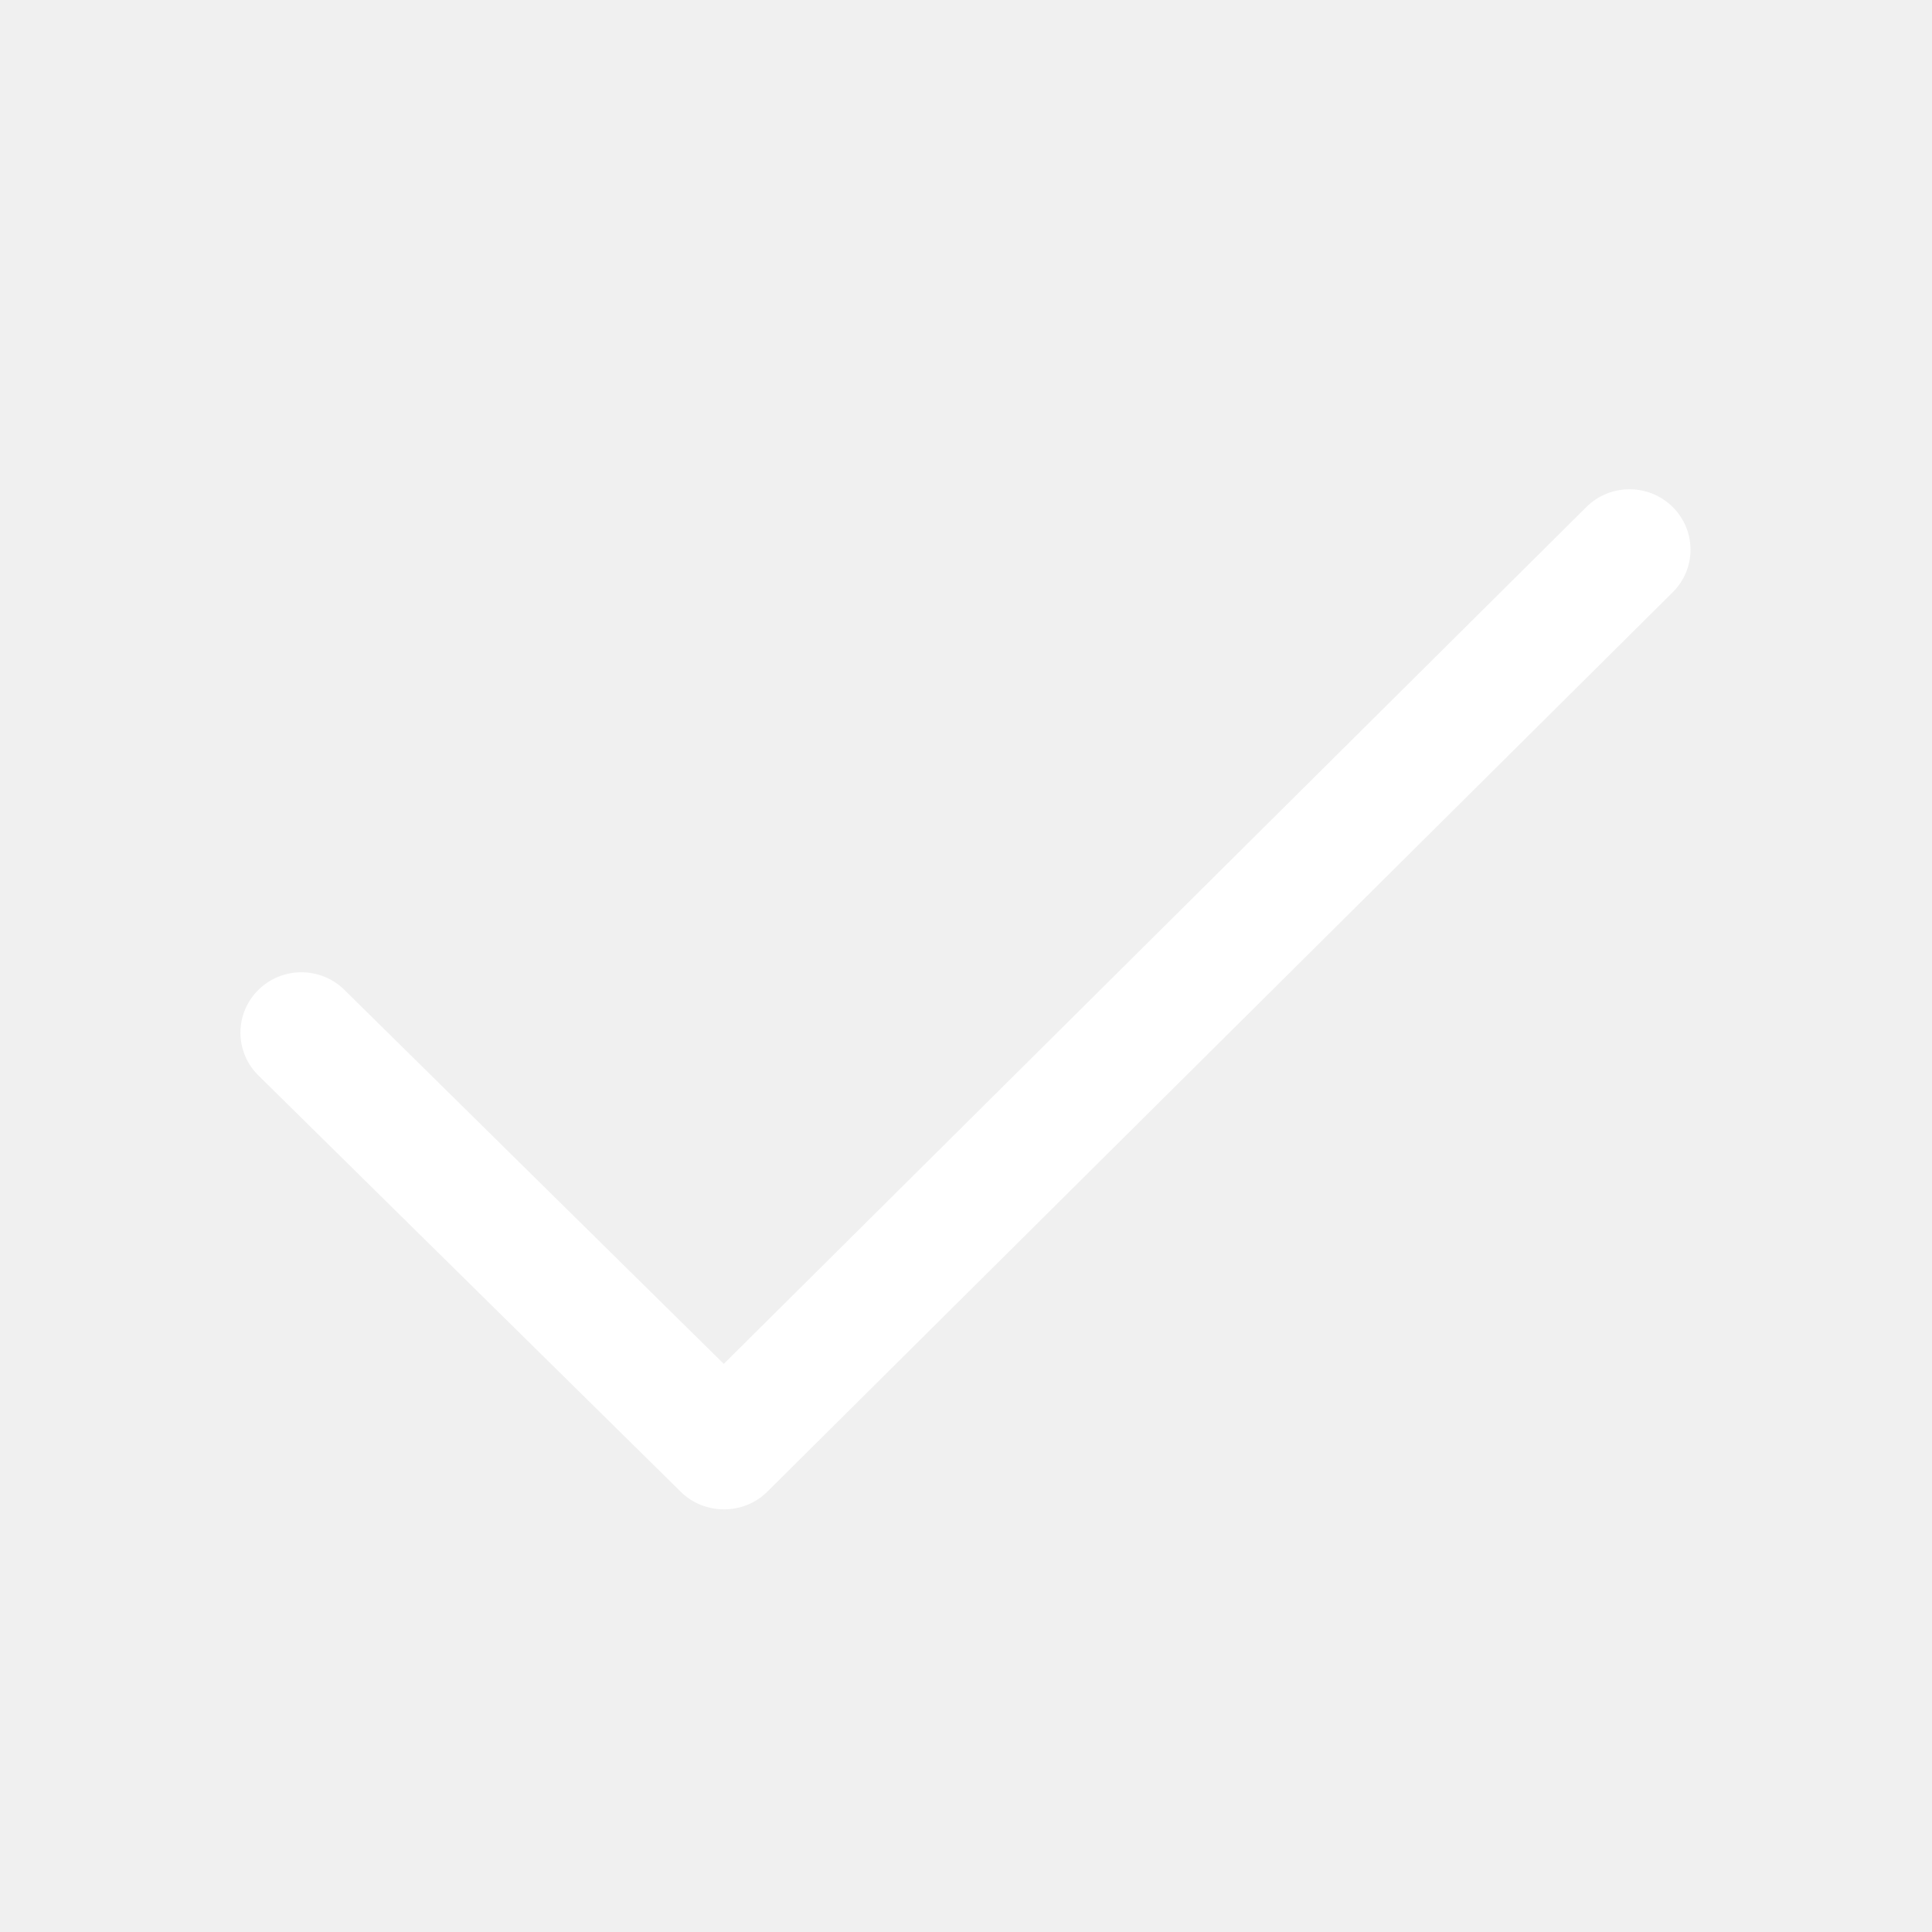
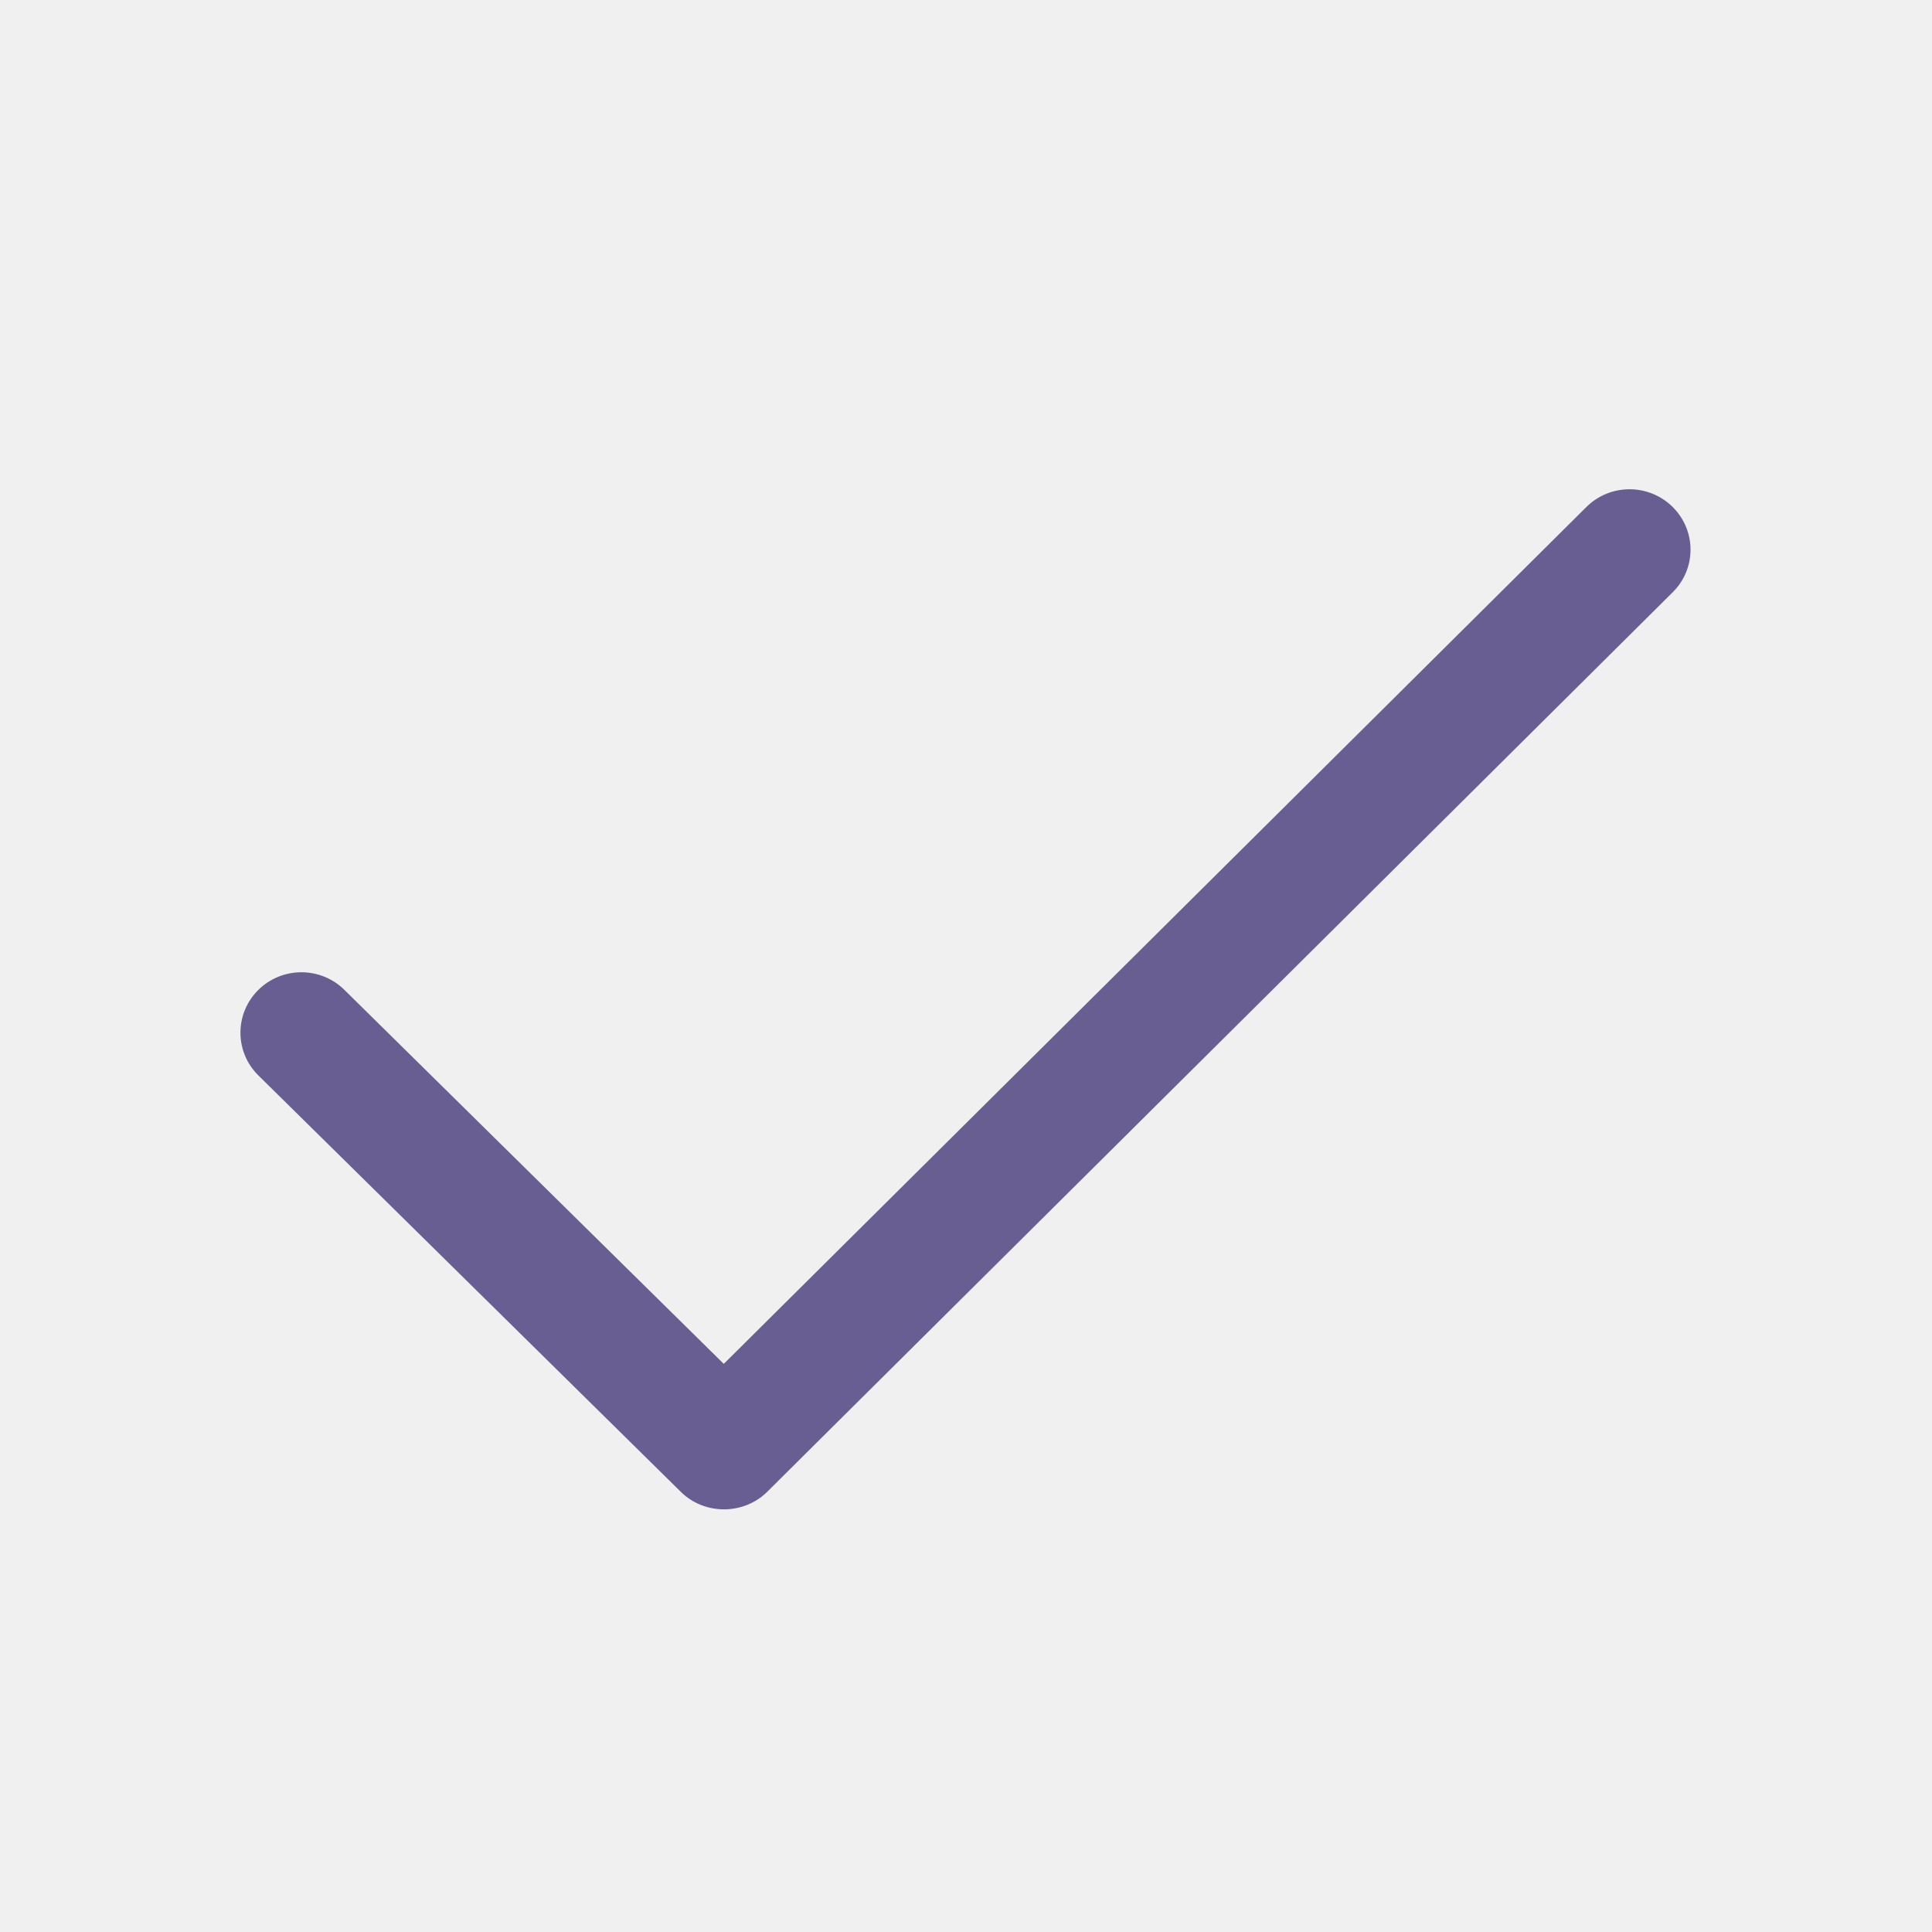
<svg xmlns="http://www.w3.org/2000/svg" width="32" height="32">
  <g>
    <rect fill="none" id="canvas_background" height="402" width="582" y="-1" x="-1" />
  </g>
  <g>
-     <path id="Check" fill-rule="evenodd" fill="#ffffff" d="m27.704,8.397c-0.394,-0.391 -1.034,-0.391 -1.428,0l-14.288,14.193l-6.282,-6.193c-0.394,-0.391 -1.034,-0.391 -1.428,0c-0.394,0.391 -0.394,1.024 0,1.414l6.999,6.899c0.39,0.386 1.039,0.386 1.429,0l14.998,-14.899c0.395,-0.39 0.395,-1.024 0,-1.414c-0.394,-0.391 0.395,0.39 0,0z" clip-rule="evenodd" />
+     <path id="Check" fill-rule="evenodd" fill="#685e92" d="m27.704,8.397c-0.394,-0.391 -1.034,-0.391 -1.428,0l-14.288,14.193l-6.282,-6.193c-0.394,-0.391 -1.034,-0.391 -1.428,0c-0.394,0.391 -0.394,1.024 0,1.414l6.999,6.899c0.39,0.386 1.039,0.386 1.429,0l14.998,-14.899c0.395,-0.39 0.395,-1.024 0,-1.414c-0.394,-0.391 0.395,0.39 0,0z" clip-rule="evenodd" />
  </g>
</svg>
